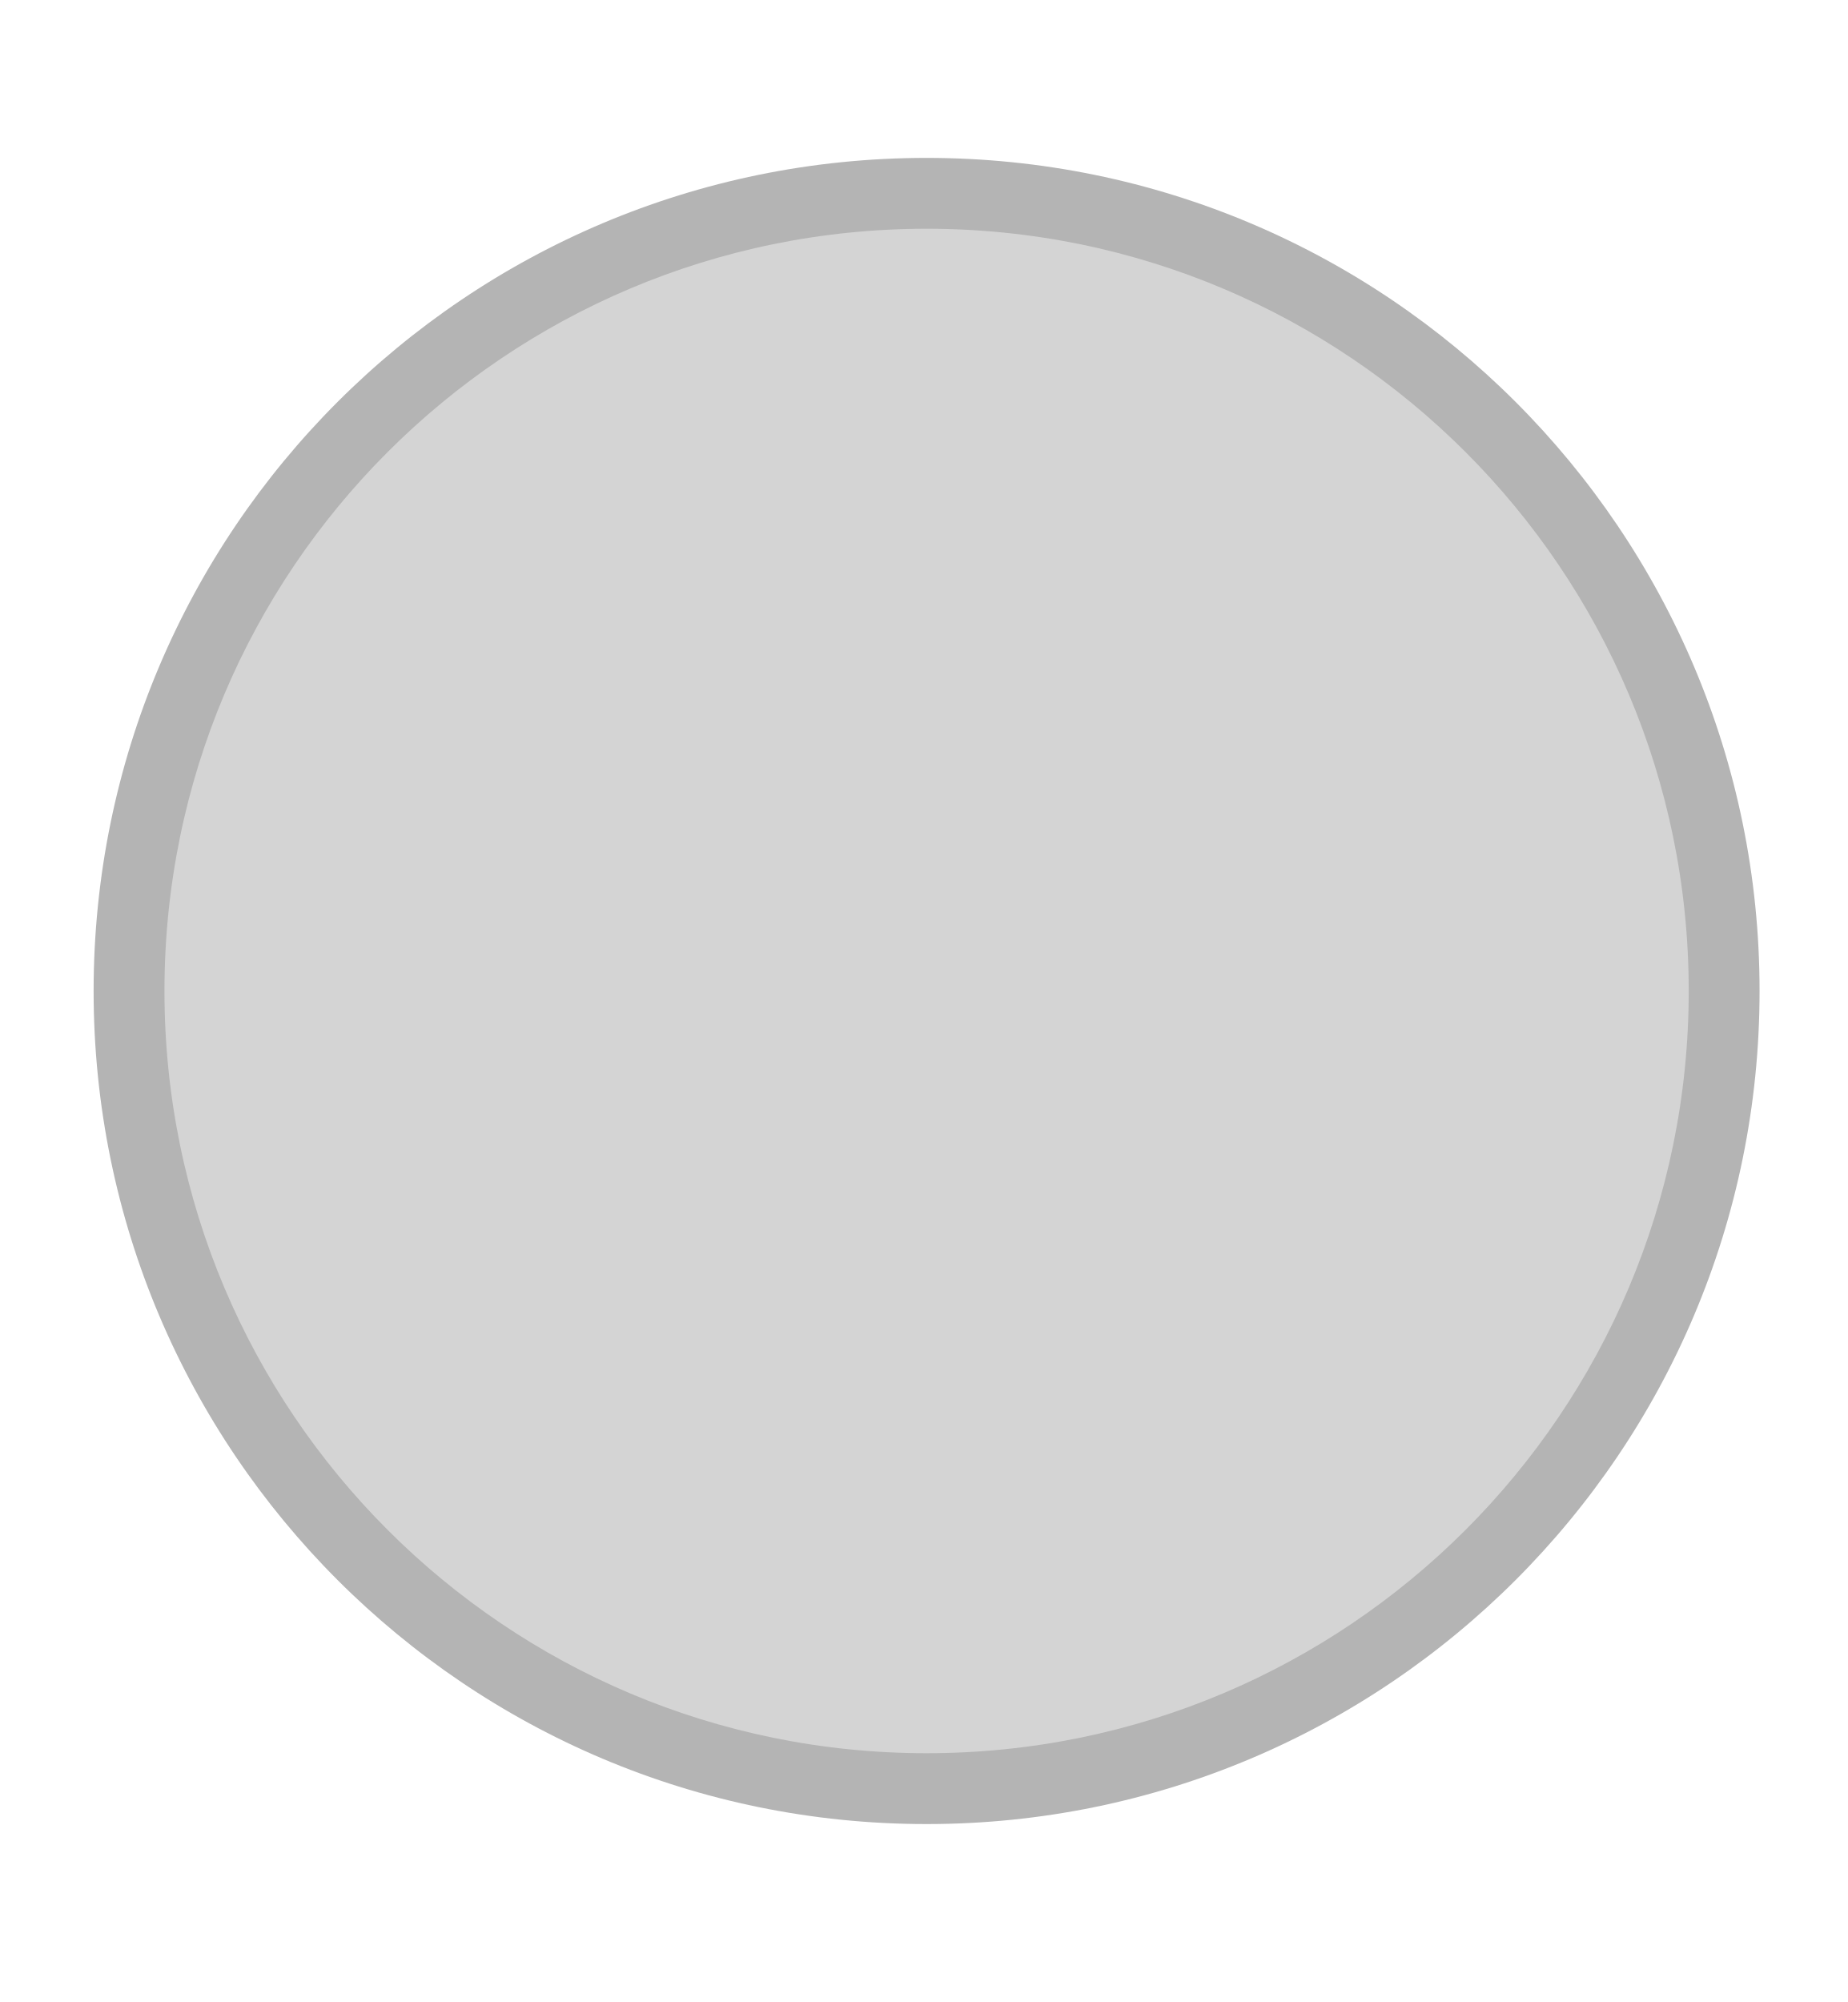
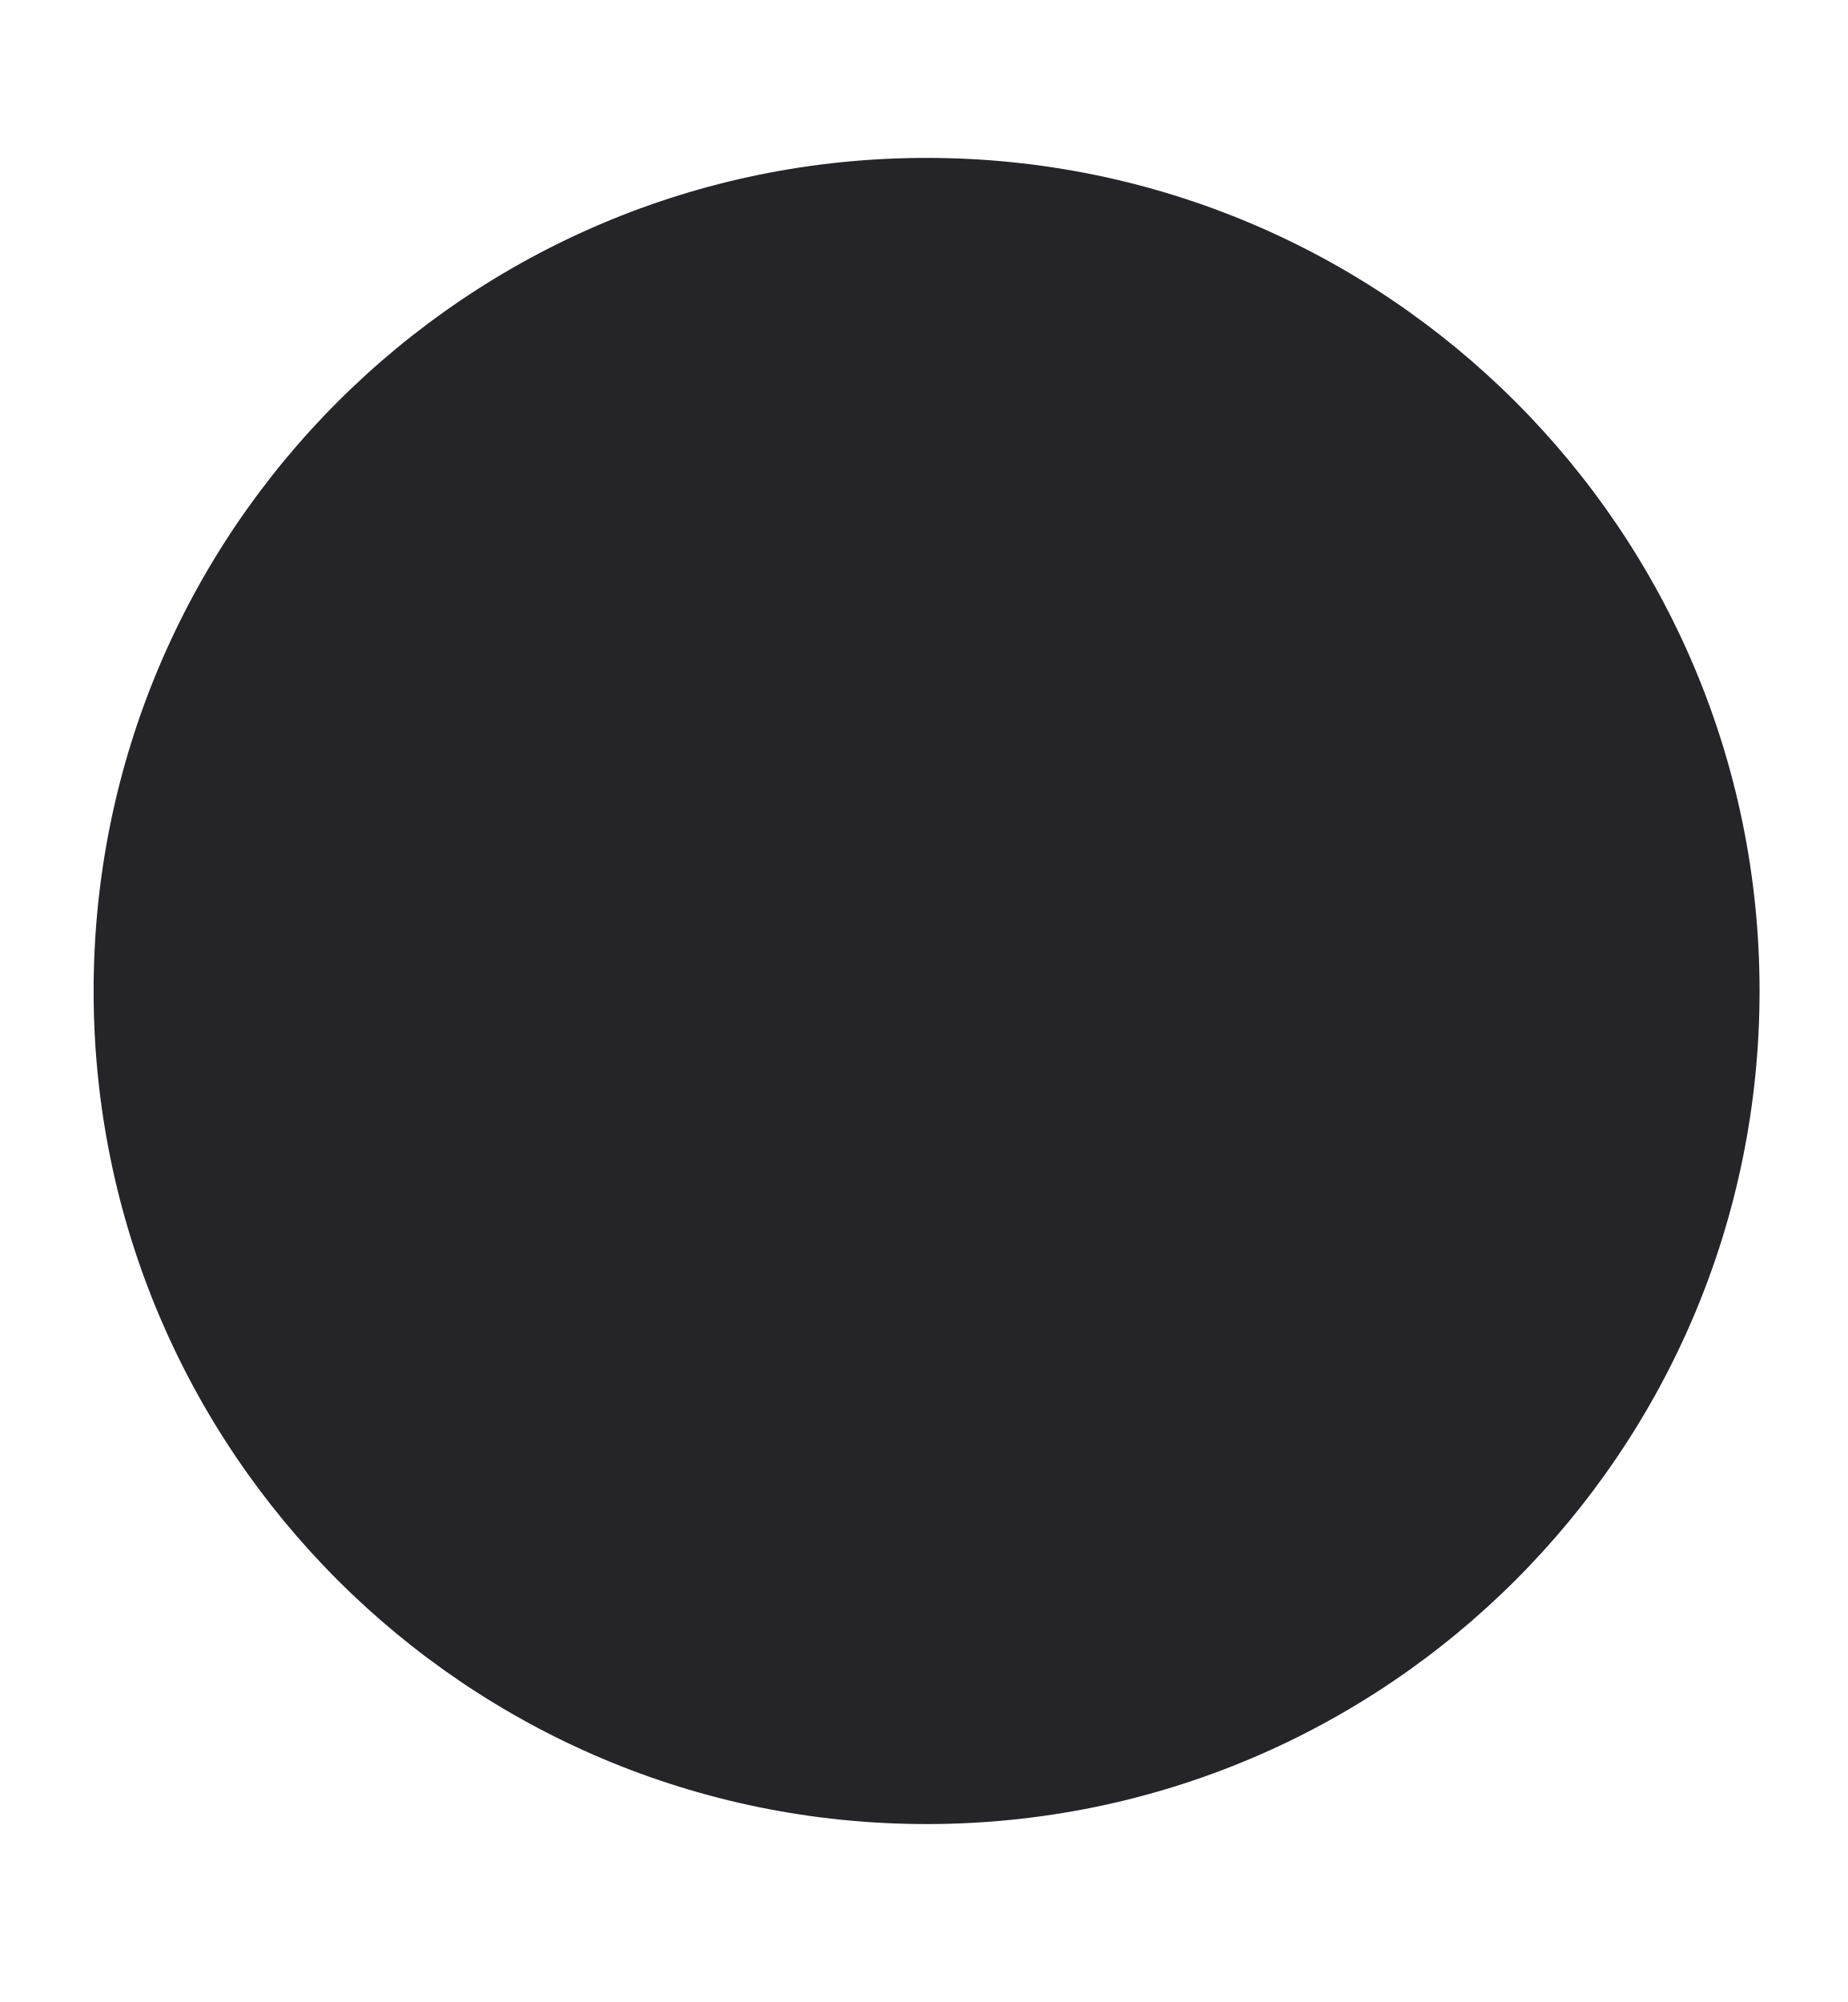
<svg xmlns="http://www.w3.org/2000/svg" width="12" height="13" id="svg2" version="1.1">
  <defs id="defs4" />
  <g id="layer1" transform="translate(-671.1429,-651.5765)">
    <g transform="matrix(0.1265625,0,0,-0.1265625,672.0709,663.0964)" id="g4090">
      <g transform="scale(0.1,0.1)" id="g4092">
        <g transform="matrix(10,0,0,10,3.128401,-0.3630997)" id="g4195">
          <g transform="scale(0.1,0.1)" id="g4197">
-             <path id="path4199" style="fill:#b4b4b4;fill-opacity:1;fill-rule:evenodd;stroke:none" d="m 399.012,-25.291 c 236.063,0 427.43,191.364 427.43,427.43 0,236.059 -191.367,427.426 -427.43,427.426 -236.062,0 -427.429,-191.367 -427.429,-427.426 0,-236.066 191.367,-427.43 427.429,-427.43" />
-             <path id="path4201" style="fill:#d4d4d4;fill-opacity:1;fill-rule:evenodd;stroke:none" d="m 399.012,11.061 c 215.985,0 391.078,175.09 391.078,391.078 0,215.98 -175.093,391.074 -391.078,391.074 -215.984,0 -391.078,-175.094 -391.078,-391.074 0,-215.988 175.094,-391.078 391.078,-391.078" />
+             <path id="path4199" style="fill:#252529;fill-opacity:1;fill-rule:evenodd;stroke:none" d="m 399.012,-25.291 c 236.063,0 427.43,191.364 427.43,427.43 0,236.059 -191.367,427.426 -427.43,427.426 -236.062,0 -427.429,-191.367 -427.429,-427.426 0,-236.066 191.367,-427.43 427.429,-427.43" />
+             <path id="path4201" style="fill:#252529;fill-opacity:1;fill-rule:evenodd;stroke:none" d="m 399.012,11.061 c 215.985,0 391.078,175.09 391.078,391.078 0,215.98 -175.093,391.074 -391.078,391.074 -215.984,0 -391.078,-175.094 -391.078,-391.074 0,-215.988 175.094,-391.078 391.078,-391.078" />
          </g>
        </g>
      </g>
    </g>
  </g>
</svg>
